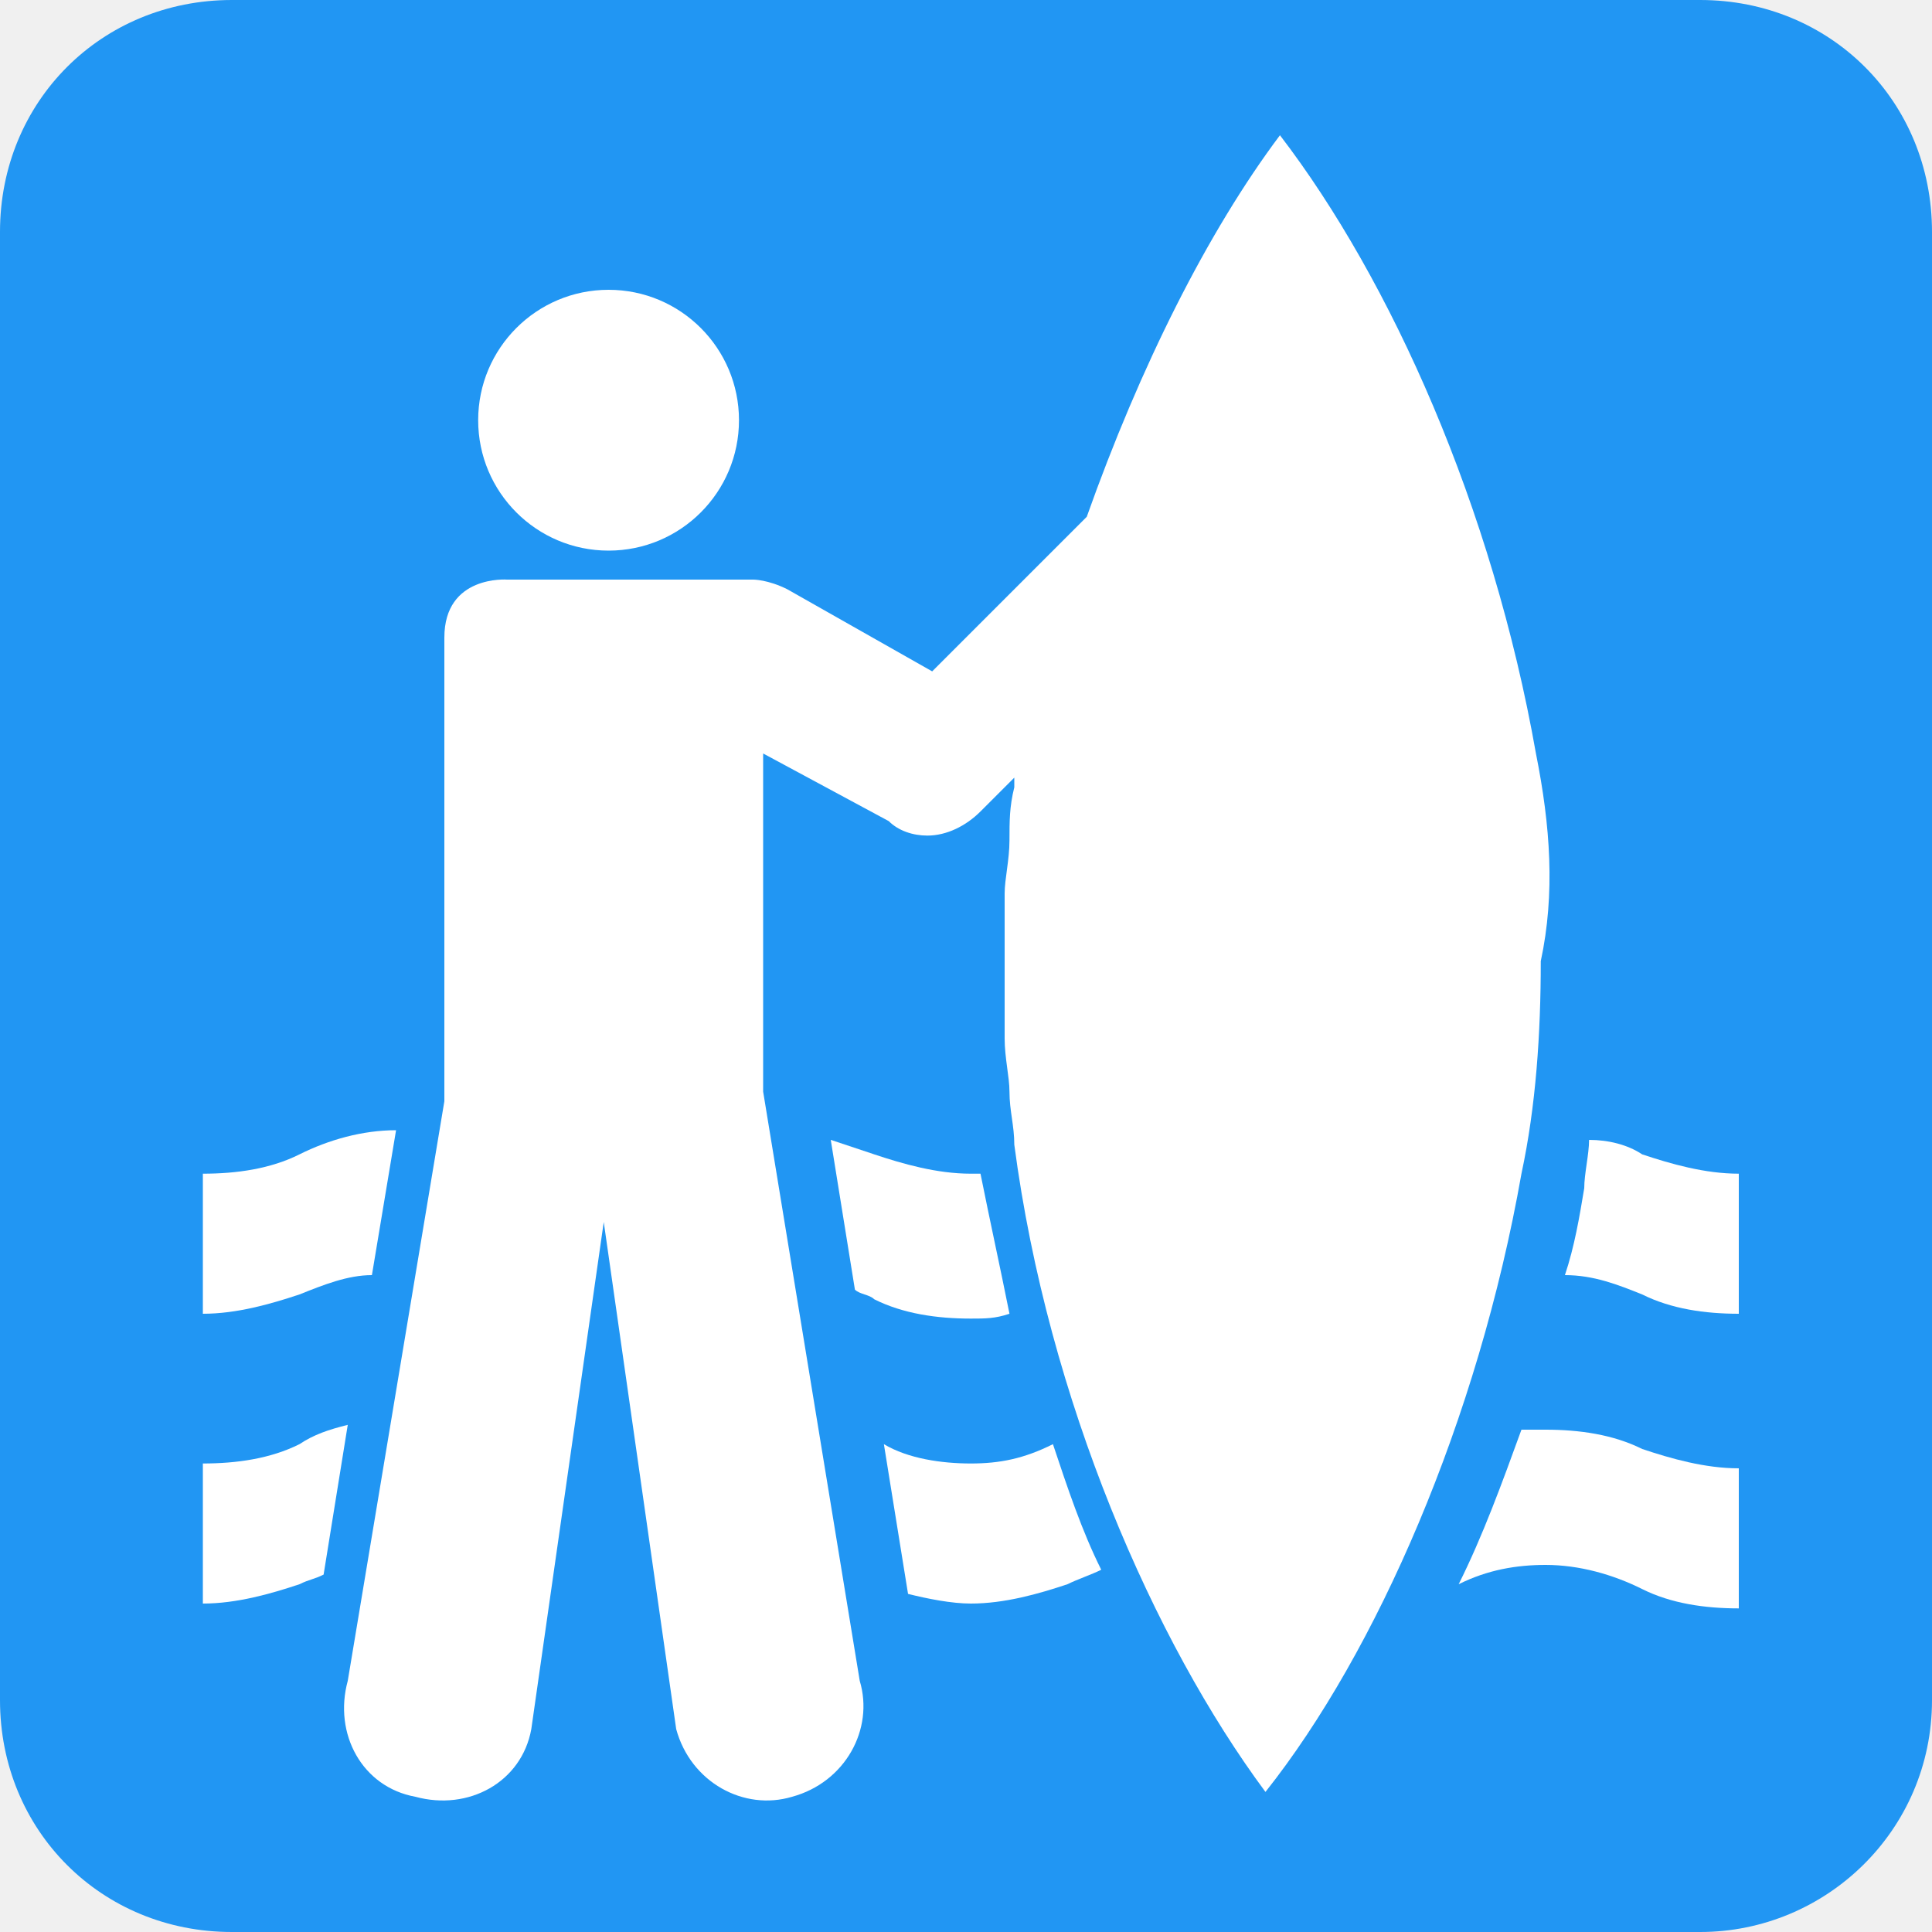
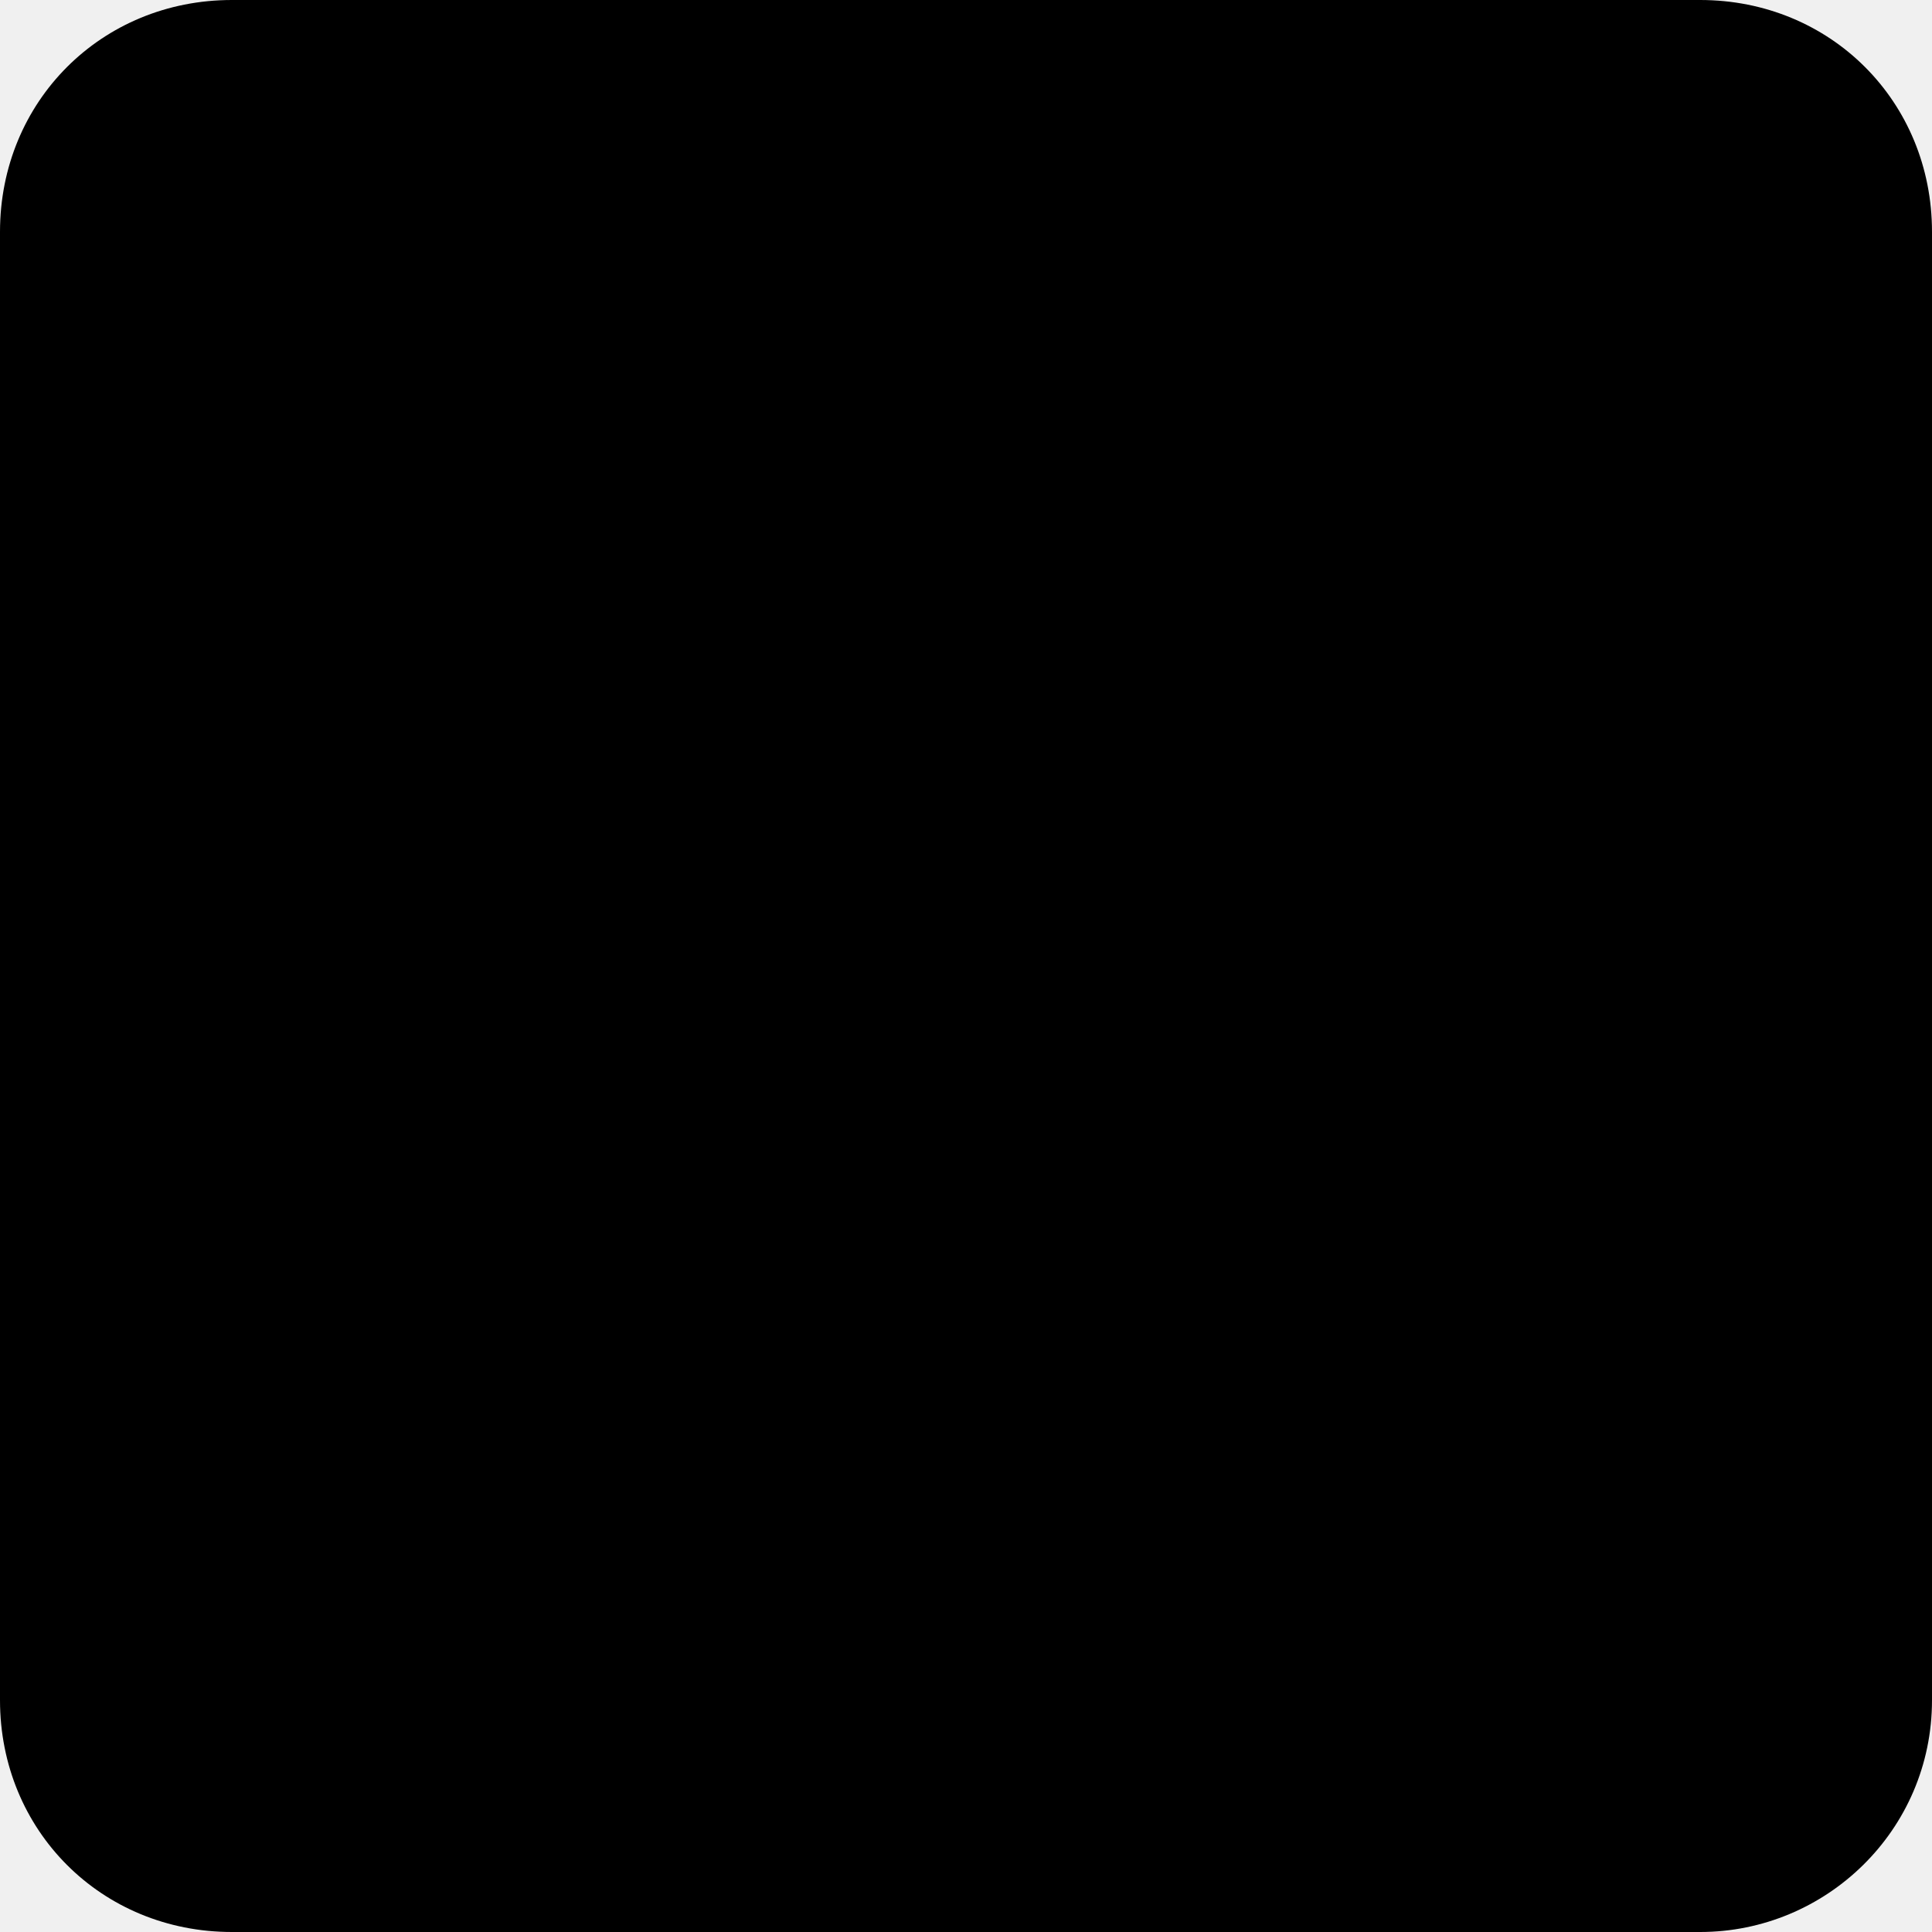
<svg xmlns="http://www.w3.org/2000/svg" version="1.1" id="Layer_1" x="0px" y="0px" width="40px" height="40px" viewBox="0 0 40 40" enable-background="new 0 0 40 40" xml:space="preserve">
  <g>
-     <path fill="#2196F3" d="M35.2,40c2.6,0,4.8-2.1,4.8-4.8V4.8C40,2.1,37.9,0,35.2,0H4.8C2.1,0,0,2.1,0,4.8v30.4C0,37.9,2.1,40,4.8,40   H35.2z" />
-     <circle fill="#FFFFFF" cx="12.6" cy="8.7" r="2.7" />
-     <path fill="#FFFFFF" d="M31.8,15.6c-0.9-5.1-3-9.8-5.3-12.8l0,0l0,0c-1.5,2-2.9,4.8-4,7.9c0,0-0.1,0.1-0.1,0.1l-3.1,3.1l-3-1.7   C15.9,12,15.6,12,15.6,12h-1.1h-4c0,0-1.3-0.1-1.3,1.2v9.6l-2,12c-0.3,1.1,0.3,2.2,1.4,2.4c1.1,0.3,2.2-0.3,2.4-1.4l1.5-10.5   l1.5,10.5c0.3,1.1,1.4,1.7,2.4,1.4c1.1-0.3,1.7-1.4,1.4-2.4l-2-12.2v-7l2.6,1.4c0.2,0.2,0.5,0.3,0.8,0.3c0.4,0,0.8-0.2,1.1-0.5   l0.7-0.7c0,0.1,0,0.2,0,0.2c0,0,0,0,0,0c-0.1,0.4-0.1,0.7-0.1,1.1c0,0.4-0.1,0.8-0.1,1.1c0,0.2,0,0.3,0,0.5c0,0.3,0,0.7,0,1   c0,0.3,0,0.7,0,1c0,0.2,0,0.3,0,0.5c0,0.4,0.1,0.8,0.1,1.1c0,0.4,0.1,0.7,0.1,1.1c0,0,0,0,0,0c0.7,5.3,2.9,10.3,5.2,13.4l0,0l0,0   c2.3-2.9,4.4-7.7,5.3-12.8c0.3-1.4,0.4-2.9,0.4-4.4C32.2,18.5,32.1,17.1,31.8,15.6z" />
+     <path fill="currentColor" d="M35.2,40c2.6,0,4.8-2.1,4.8-4.8V4.8C40,2.1,37.9,0,35.2,0H4.8C2.1,0,0,2.1,0,4.8v30.4C0,37.9,2.1,40,4.8,40   H35.2z" />
+     <circle cx="12.6" cy="8.7" r="2.7" />
+     <path d="M31.8,15.6c-0.9-5.1-3-9.8-5.3-12.8l0,0l0,0c-1.5,2-2.9,4.8-4,7.9c0,0-0.1,0.1-0.1,0.1l-3.1,3.1l-3-1.7   C15.9,12,15.6,12,15.6,12h-1.1h-4c0,0-1.3-0.1-1.3,1.2v9.6l-2,12c-0.3,1.1,0.3,2.2,1.4,2.4c1.1,0.3,2.2-0.3,2.4-1.4l1.5-10.5   l1.5,10.5c0.3,1.1,1.4,1.7,2.4,1.4c1.1-0.3,1.7-1.4,1.4-2.4l-2-12.2v-7l2.6,1.4c0.2,0.2,0.5,0.3,0.8,0.3c0.4,0,0.8-0.2,1.1-0.5   l0.7-0.7c0,0.1,0,0.2,0,0.2c0,0,0,0,0,0c-0.1,0.4-0.1,0.7-0.1,1.1c0,0.4-0.1,0.8-0.1,1.1c0,0.2,0,0.3,0,0.5c0,0.3,0,0.7,0,1   c0,0.3,0,0.7,0,1c0,0.2,0,0.3,0,0.5c0,0.4,0.1,0.8,0.1,1.1c0,0.4,0.1,0.7,0.1,1.1c0,0,0,0,0,0c0.7,5.3,2.9,10.3,5.2,13.4l0,0l0,0   c2.3-2.9,4.4-7.7,5.3-12.8c0.3-1.4,0.4-2.9,0.4-4.4C32.2,18.5,32.1,17.1,31.8,15.6z" />
    <g>
-       <path fill="#FFFFFF" d="M32,32.4c0.7,0,1.4,0.2,2,0.5c0.6,0.3,1.3,0.4,2,0.4v-2.9c-0.7,0-1.4-0.2-2-0.4c-0.6-0.3-1.3-0.4-2-0.4    c-0.2,0-0.3,0-0.5,0c-0.4,1.1-0.8,2.2-1.3,3.2C30.8,32.5,31.4,32.4,32,32.4z" />
-       <path fill="#FFFFFF" d="M20.1,30.3c-0.6,0-1.3-0.1-1.8-0.4l0.5,3.1c0.4,0.1,0.9,0.2,1.3,0.2c0.7,0,1.4-0.2,2-0.4    c0.2-0.1,0.5-0.2,0.7-0.3c-0.4-0.8-0.7-1.7-1-2.6C21.2,30.2,20.7,30.3,20.1,30.3z" />
-       <path fill="#FFFFFF" d="M6.2,29.9c-0.6,0.3-1.3,0.4-2,0.4v2.9c0.7,0,1.4-0.2,2-0.4c0.2-0.1,0.3-0.1,0.5-0.2l0.5-3.1    C6.8,29.6,6.5,29.7,6.2,29.9z" />
-       <path fill="#FFFFFF" d="M32.4,26.4c0.6,0,1.1,0.2,1.6,0.4c0.6,0.3,1.3,0.4,2,0.4v-2.9c-0.7,0-1.4-0.2-2-0.4    c-0.3-0.2-0.7-0.3-1.1-0.3c0,0.3-0.1,0.7-0.1,1C32.7,25.2,32.6,25.8,32.4,26.4z" />
-       <path fill="#FFFFFF" d="M6.2,23.9c-0.6,0.3-1.3,0.4-2,0.4v2.9c0.7,0,1.4-0.2,2-0.4c0.5-0.2,1-0.4,1.5-0.4l0.5-3    C7.5,23.4,6.8,23.6,6.2,23.9z" />
-       <path fill="#FFFFFF" d="M20.1,24.3c-0.7,0-1.4-0.2-2-0.4c-0.3-0.1-0.6-0.2-0.9-0.3l0.5,3.1c0.1,0.1,0.3,0.1,0.4,0.2    c0.6,0.3,1.3,0.4,2,0.4c0.3,0,0.5,0,0.8-0.1c-0.2-1-0.4-1.9-0.6-2.9C20.3,24.3,20.2,24.3,20.1,24.3z" />
+       <path d="M32,32.4c0.7,0,1.4,0.2,2,0.5c0.6,0.3,1.3,0.4,2,0.4v-2.9c-0.7,0-1.4-0.2-2-0.4c-0.6-0.3-1.3-0.4-2-0.4    c-0.2,0-0.3,0-0.5,0c-0.4,1.1-0.8,2.2-1.3,3.2C30.8,32.5,31.4,32.4,32,32.4z" />
+       <path d="M20.1,30.3c-0.6,0-1.3-0.1-1.8-0.4l0.5,3.1c0.4,0.1,0.9,0.2,1.3,0.2c0.7,0,1.4-0.2,2-0.4    c0.2-0.1,0.5-0.2,0.7-0.3c-0.4-0.8-0.7-1.7-1-2.6C21.2,30.2,20.7,30.3,20.1,30.3z" />
+       <path d="M6.2,29.9c-0.6,0.3-1.3,0.4-2,0.4v2.9c0.7,0,1.4-0.2,2-0.4c0.2-0.1,0.3-0.1,0.5-0.2l0.5-3.1    C6.8,29.6,6.5,29.7,6.2,29.9z" />
+       <path d="M32.4,26.4c0.6,0,1.1,0.2,1.6,0.4c0.6,0.3,1.3,0.4,2,0.4v-2.9c-0.7,0-1.4-0.2-2-0.4    c-0.3-0.2-0.7-0.3-1.1-0.3c0,0.3-0.1,0.7-0.1,1C32.7,25.2,32.6,25.8,32.4,26.4z" />
+       <path d="M6.2,23.9c-0.6,0.3-1.3,0.4-2,0.4v2.9c0.7,0,1.4-0.2,2-0.4c0.5-0.2,1-0.4,1.5-0.4l0.5-3    C7.5,23.4,6.8,23.6,6.2,23.9z" />
+       <path d="M20.1,24.3c-0.7,0-1.4-0.2-2-0.4c-0.3-0.1-0.6-0.2-0.9-0.3l0.5,3.1c0.1,0.1,0.3,0.1,0.4,0.2    c0.6,0.3,1.3,0.4,2,0.4c0.3,0,0.5,0,0.8-0.1c-0.2-1-0.4-1.9-0.6-2.9C20.3,24.3,20.2,24.3,20.1,24.3z" />
    </g>
  </g>
</svg>
